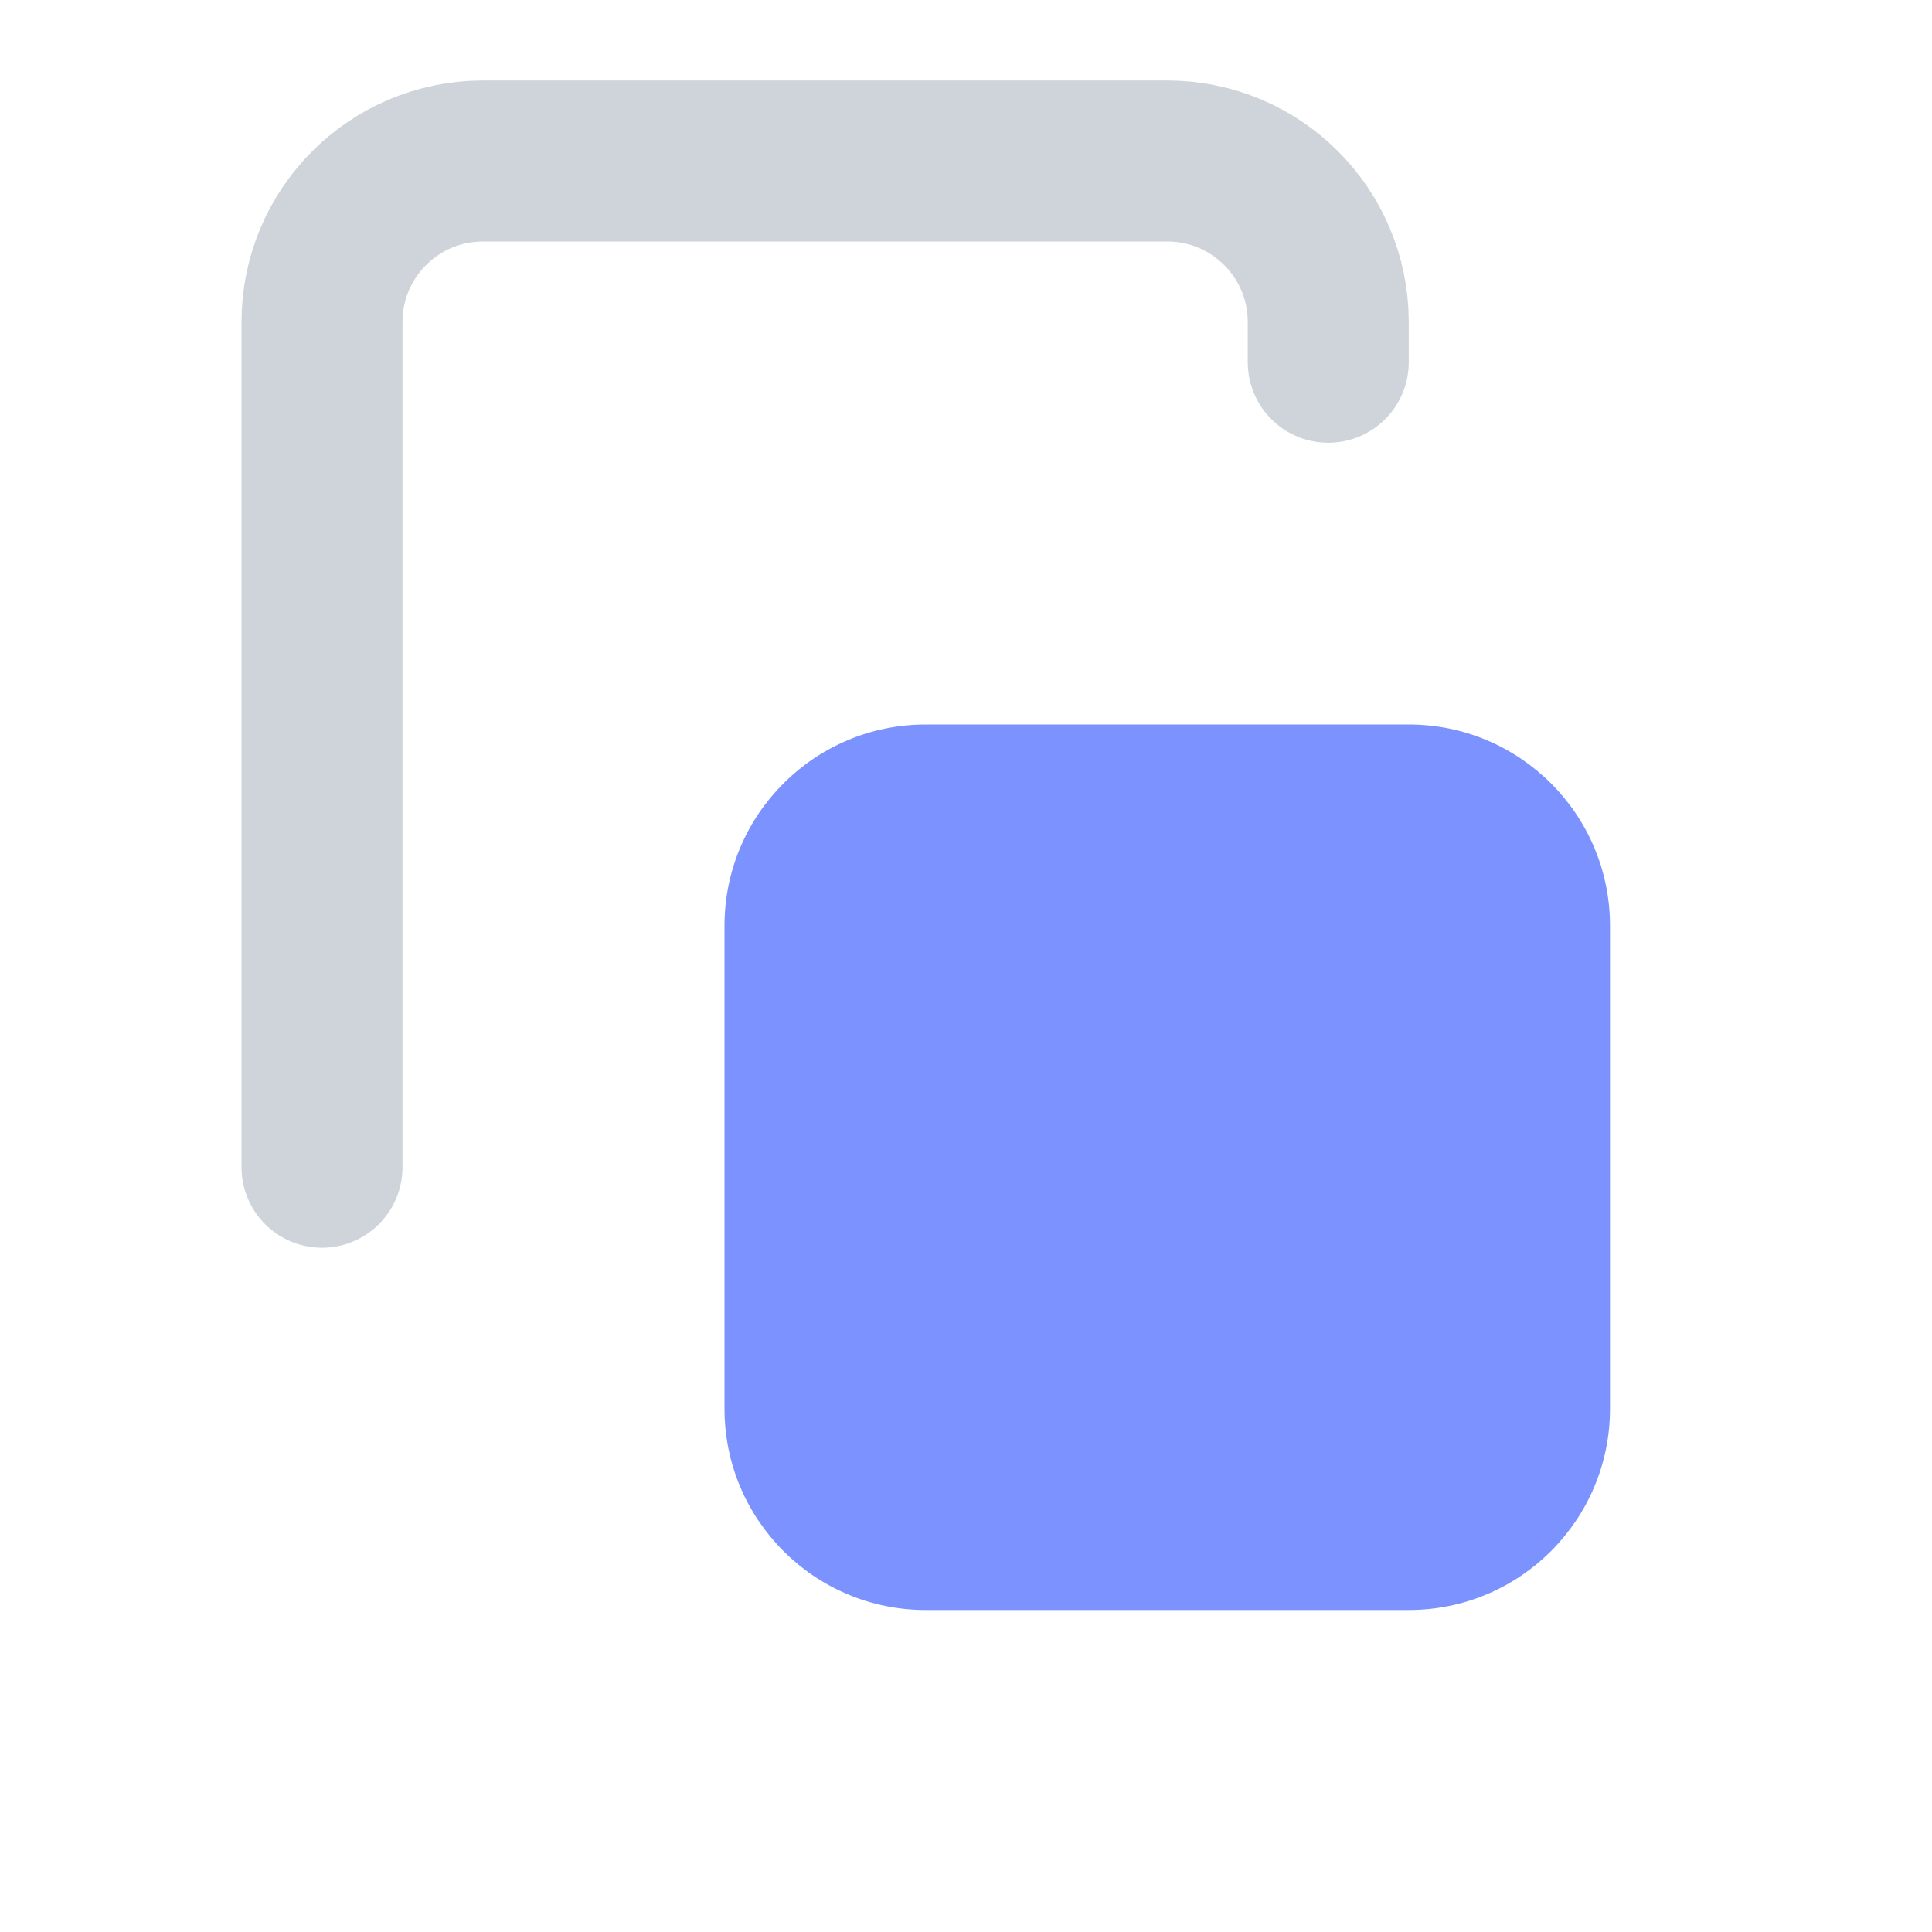
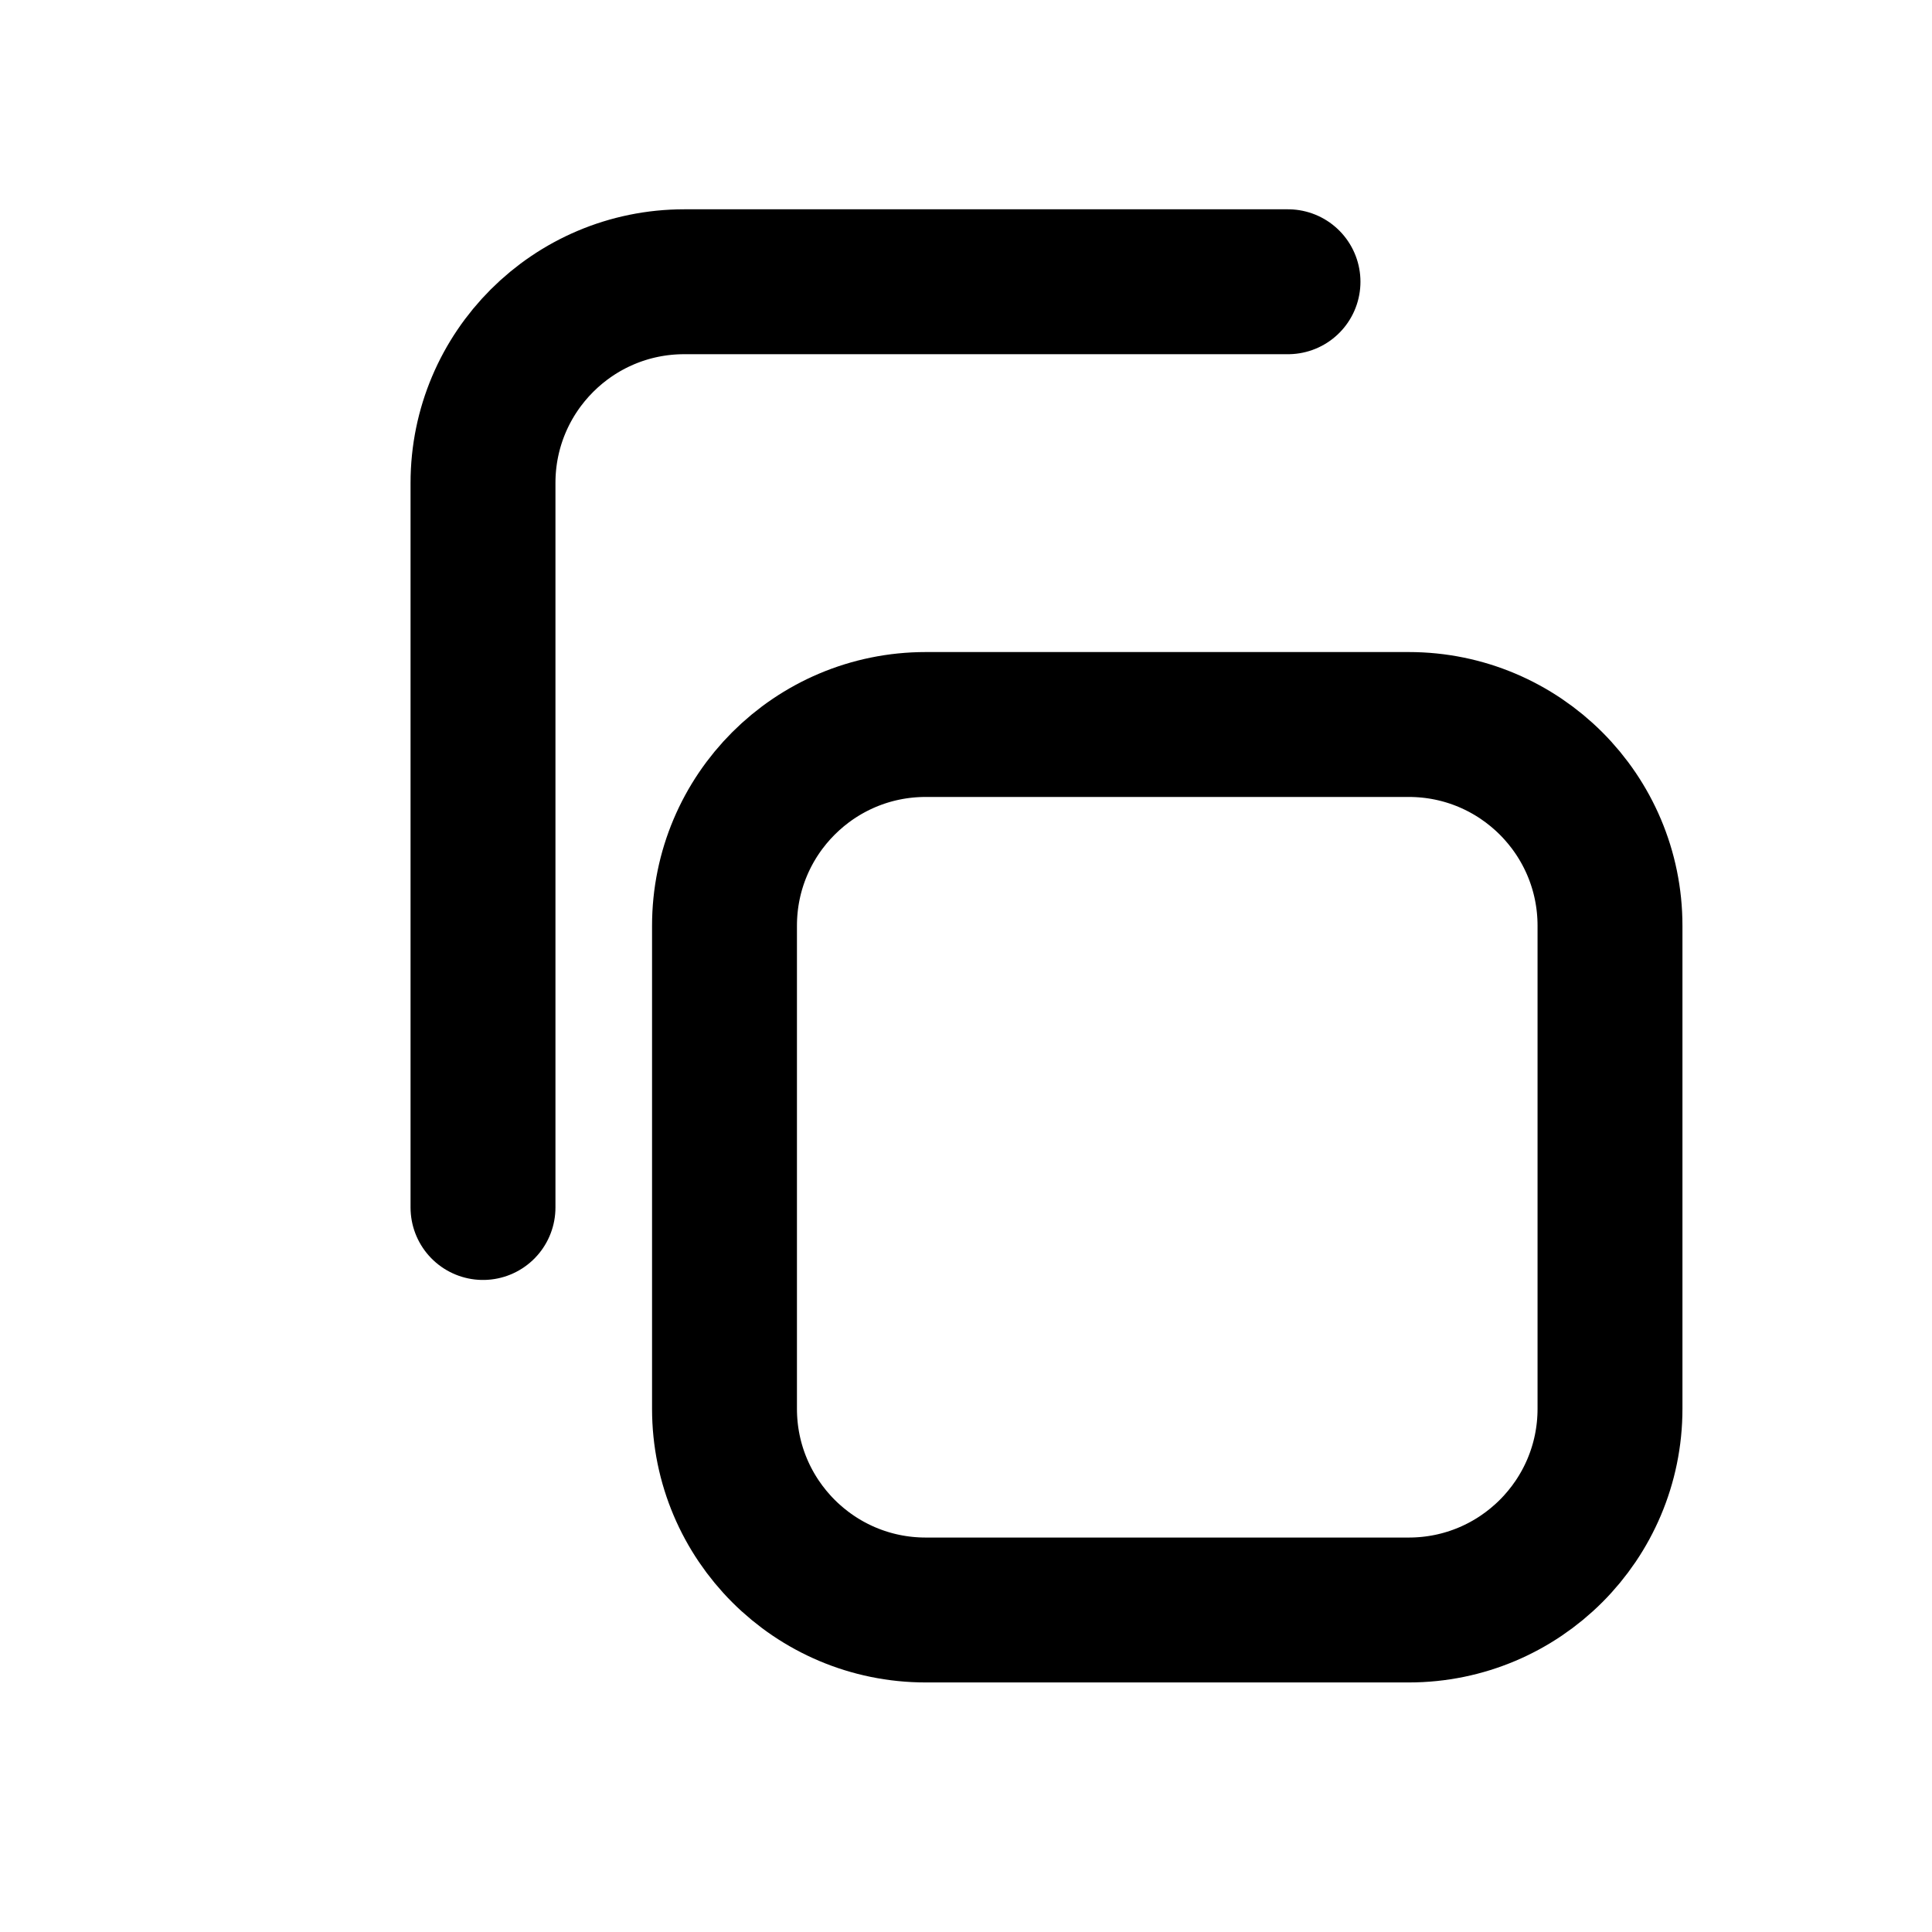
- <svg xmlns="http://www.w3.org/2000/svg" viewBox="0 0 24 24">
-   <rect x="9" y="9" width="11" height="11" rx="2.5" fill="#7c93ff" />
-   <path d="M4 14.5V4a2 2 0 0 1 2-2h8.5a2 2 0 0 1 2 2v0.5" fill="none" stroke="#cfd4da" stroke-width="2" stroke-linecap="round" />
+ <svg xmlns="http://www.w3.org/2000/svg" viewBox="0 0 24 24" fill="none" stroke="currentColor" stroke-width="1.8" stroke-linecap="round" stroke-linejoin="round">
+   <rect x="9" y="9" width="11" height="11" rx="2.5" />
+   <path d="M6 15V6a2.5 2.5 0 0 1 2.5-2.5H16" />
</svg>
